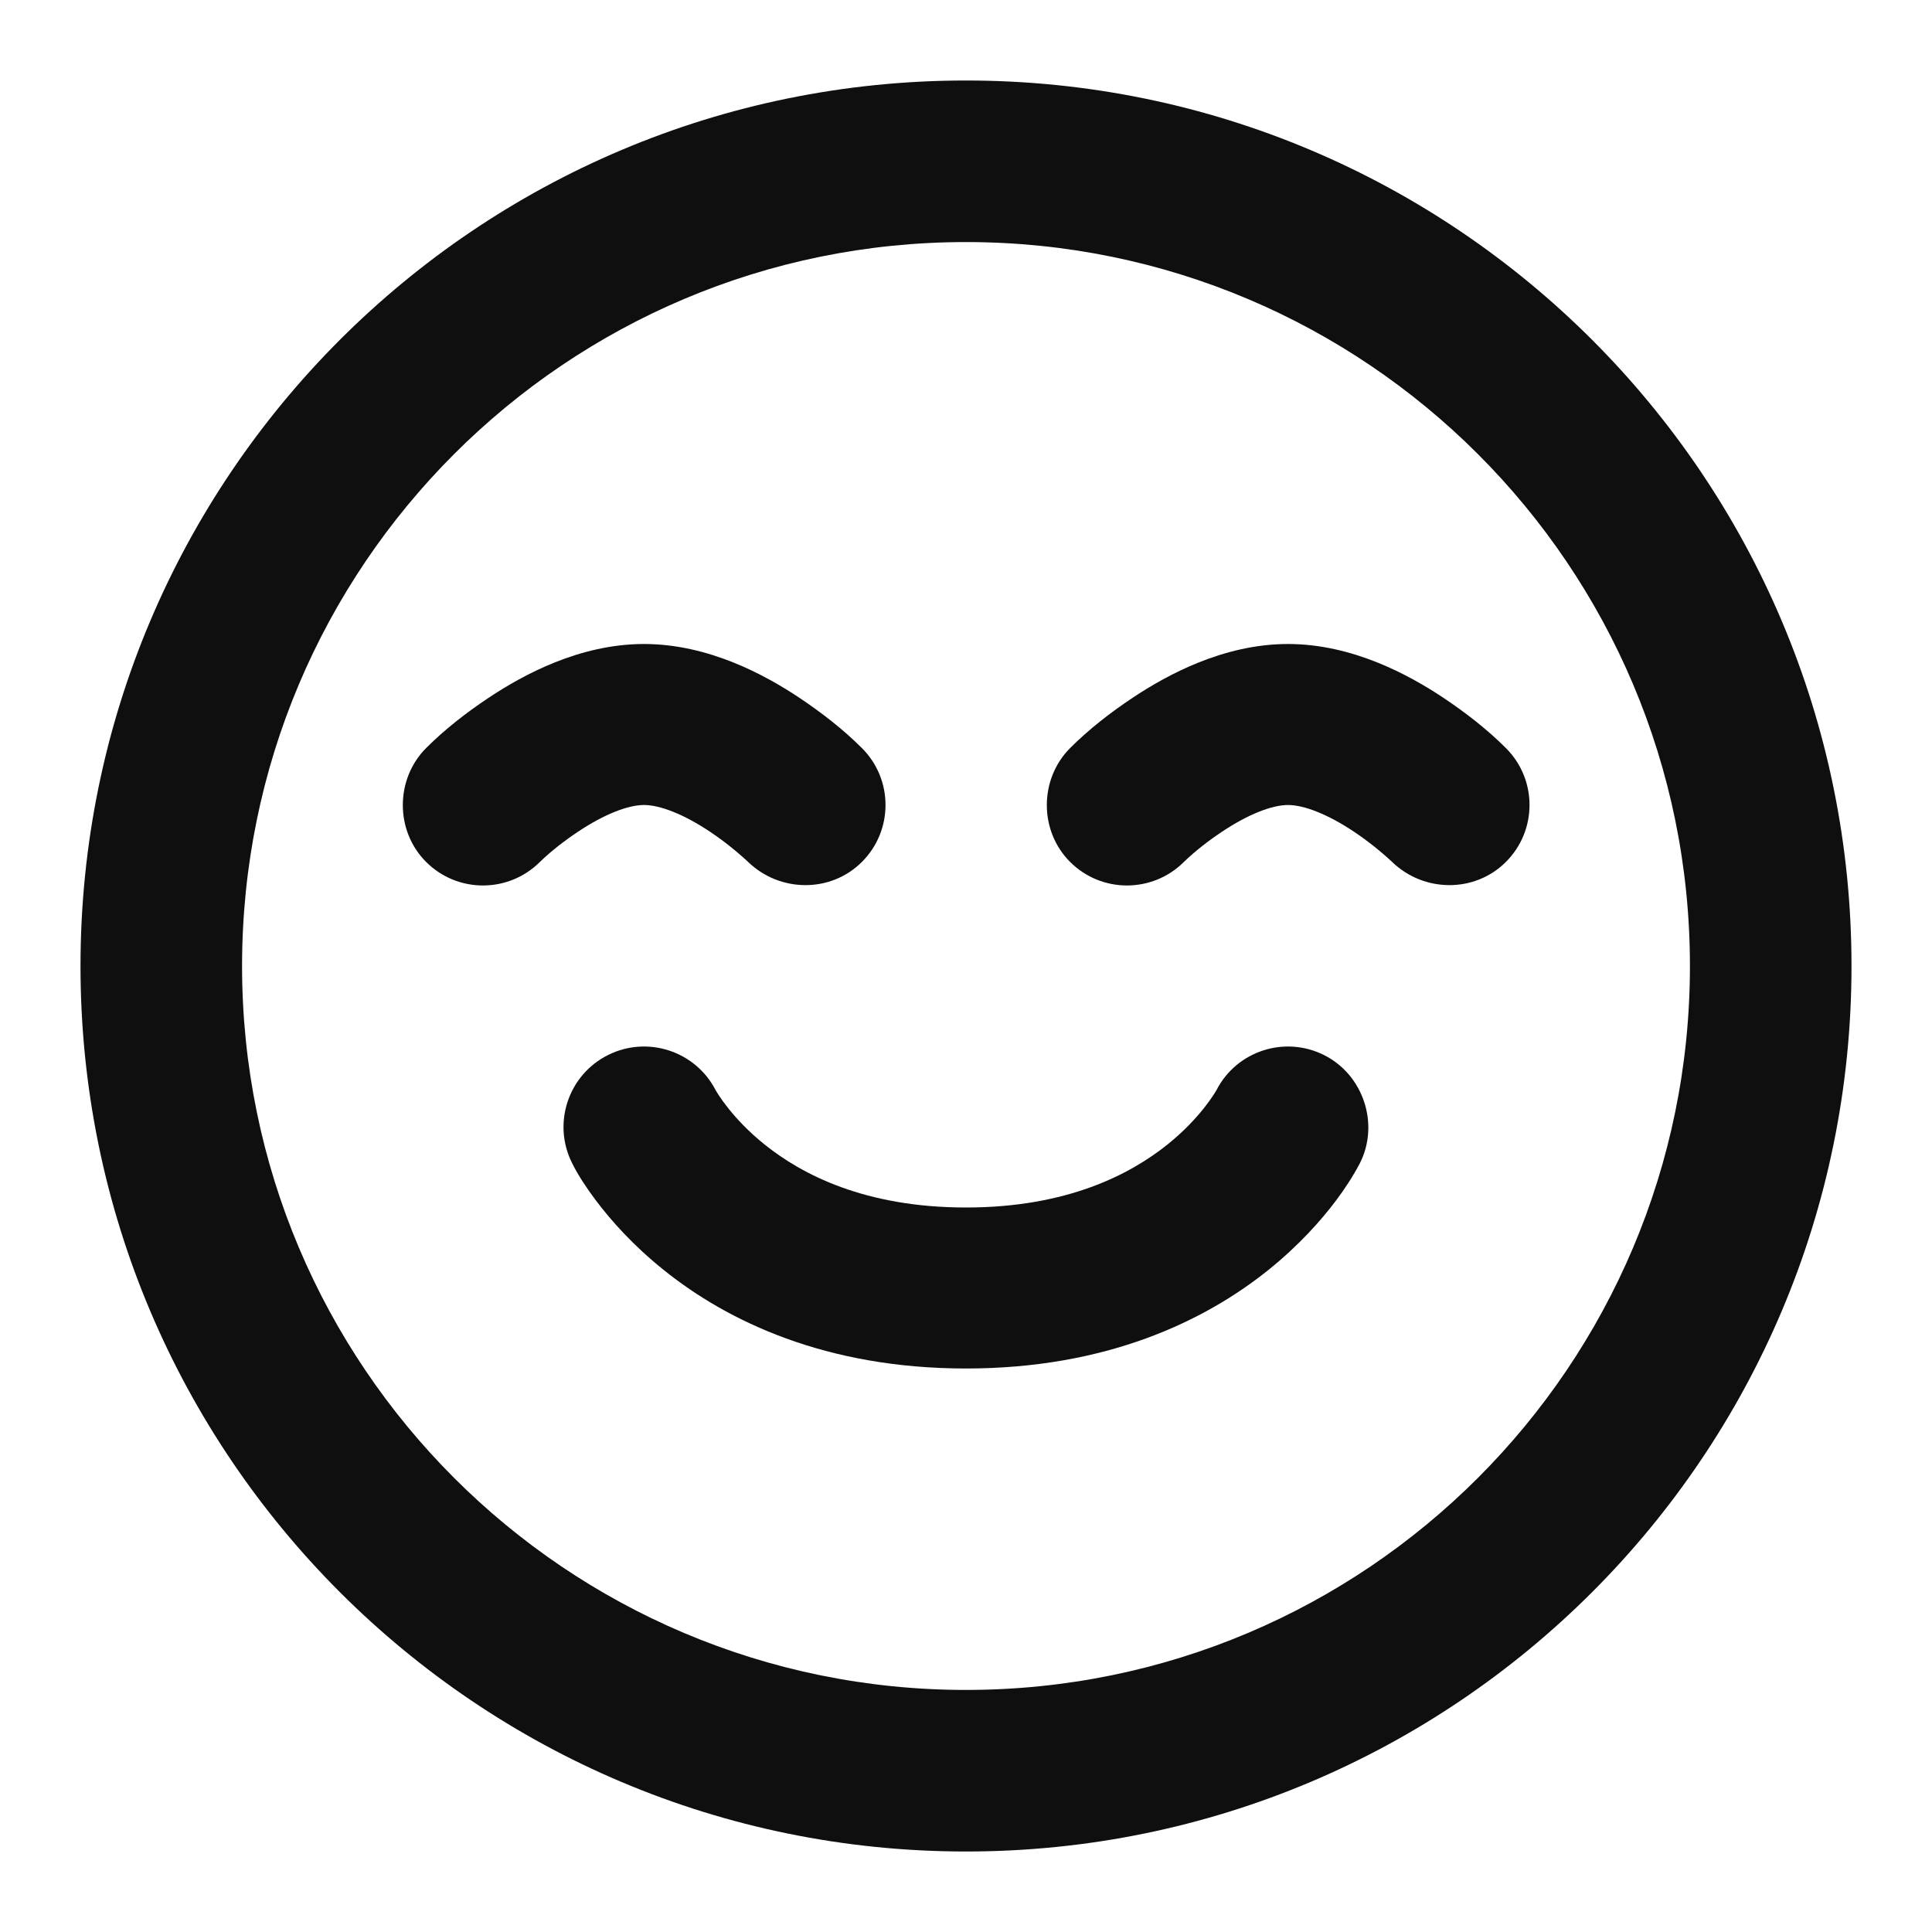
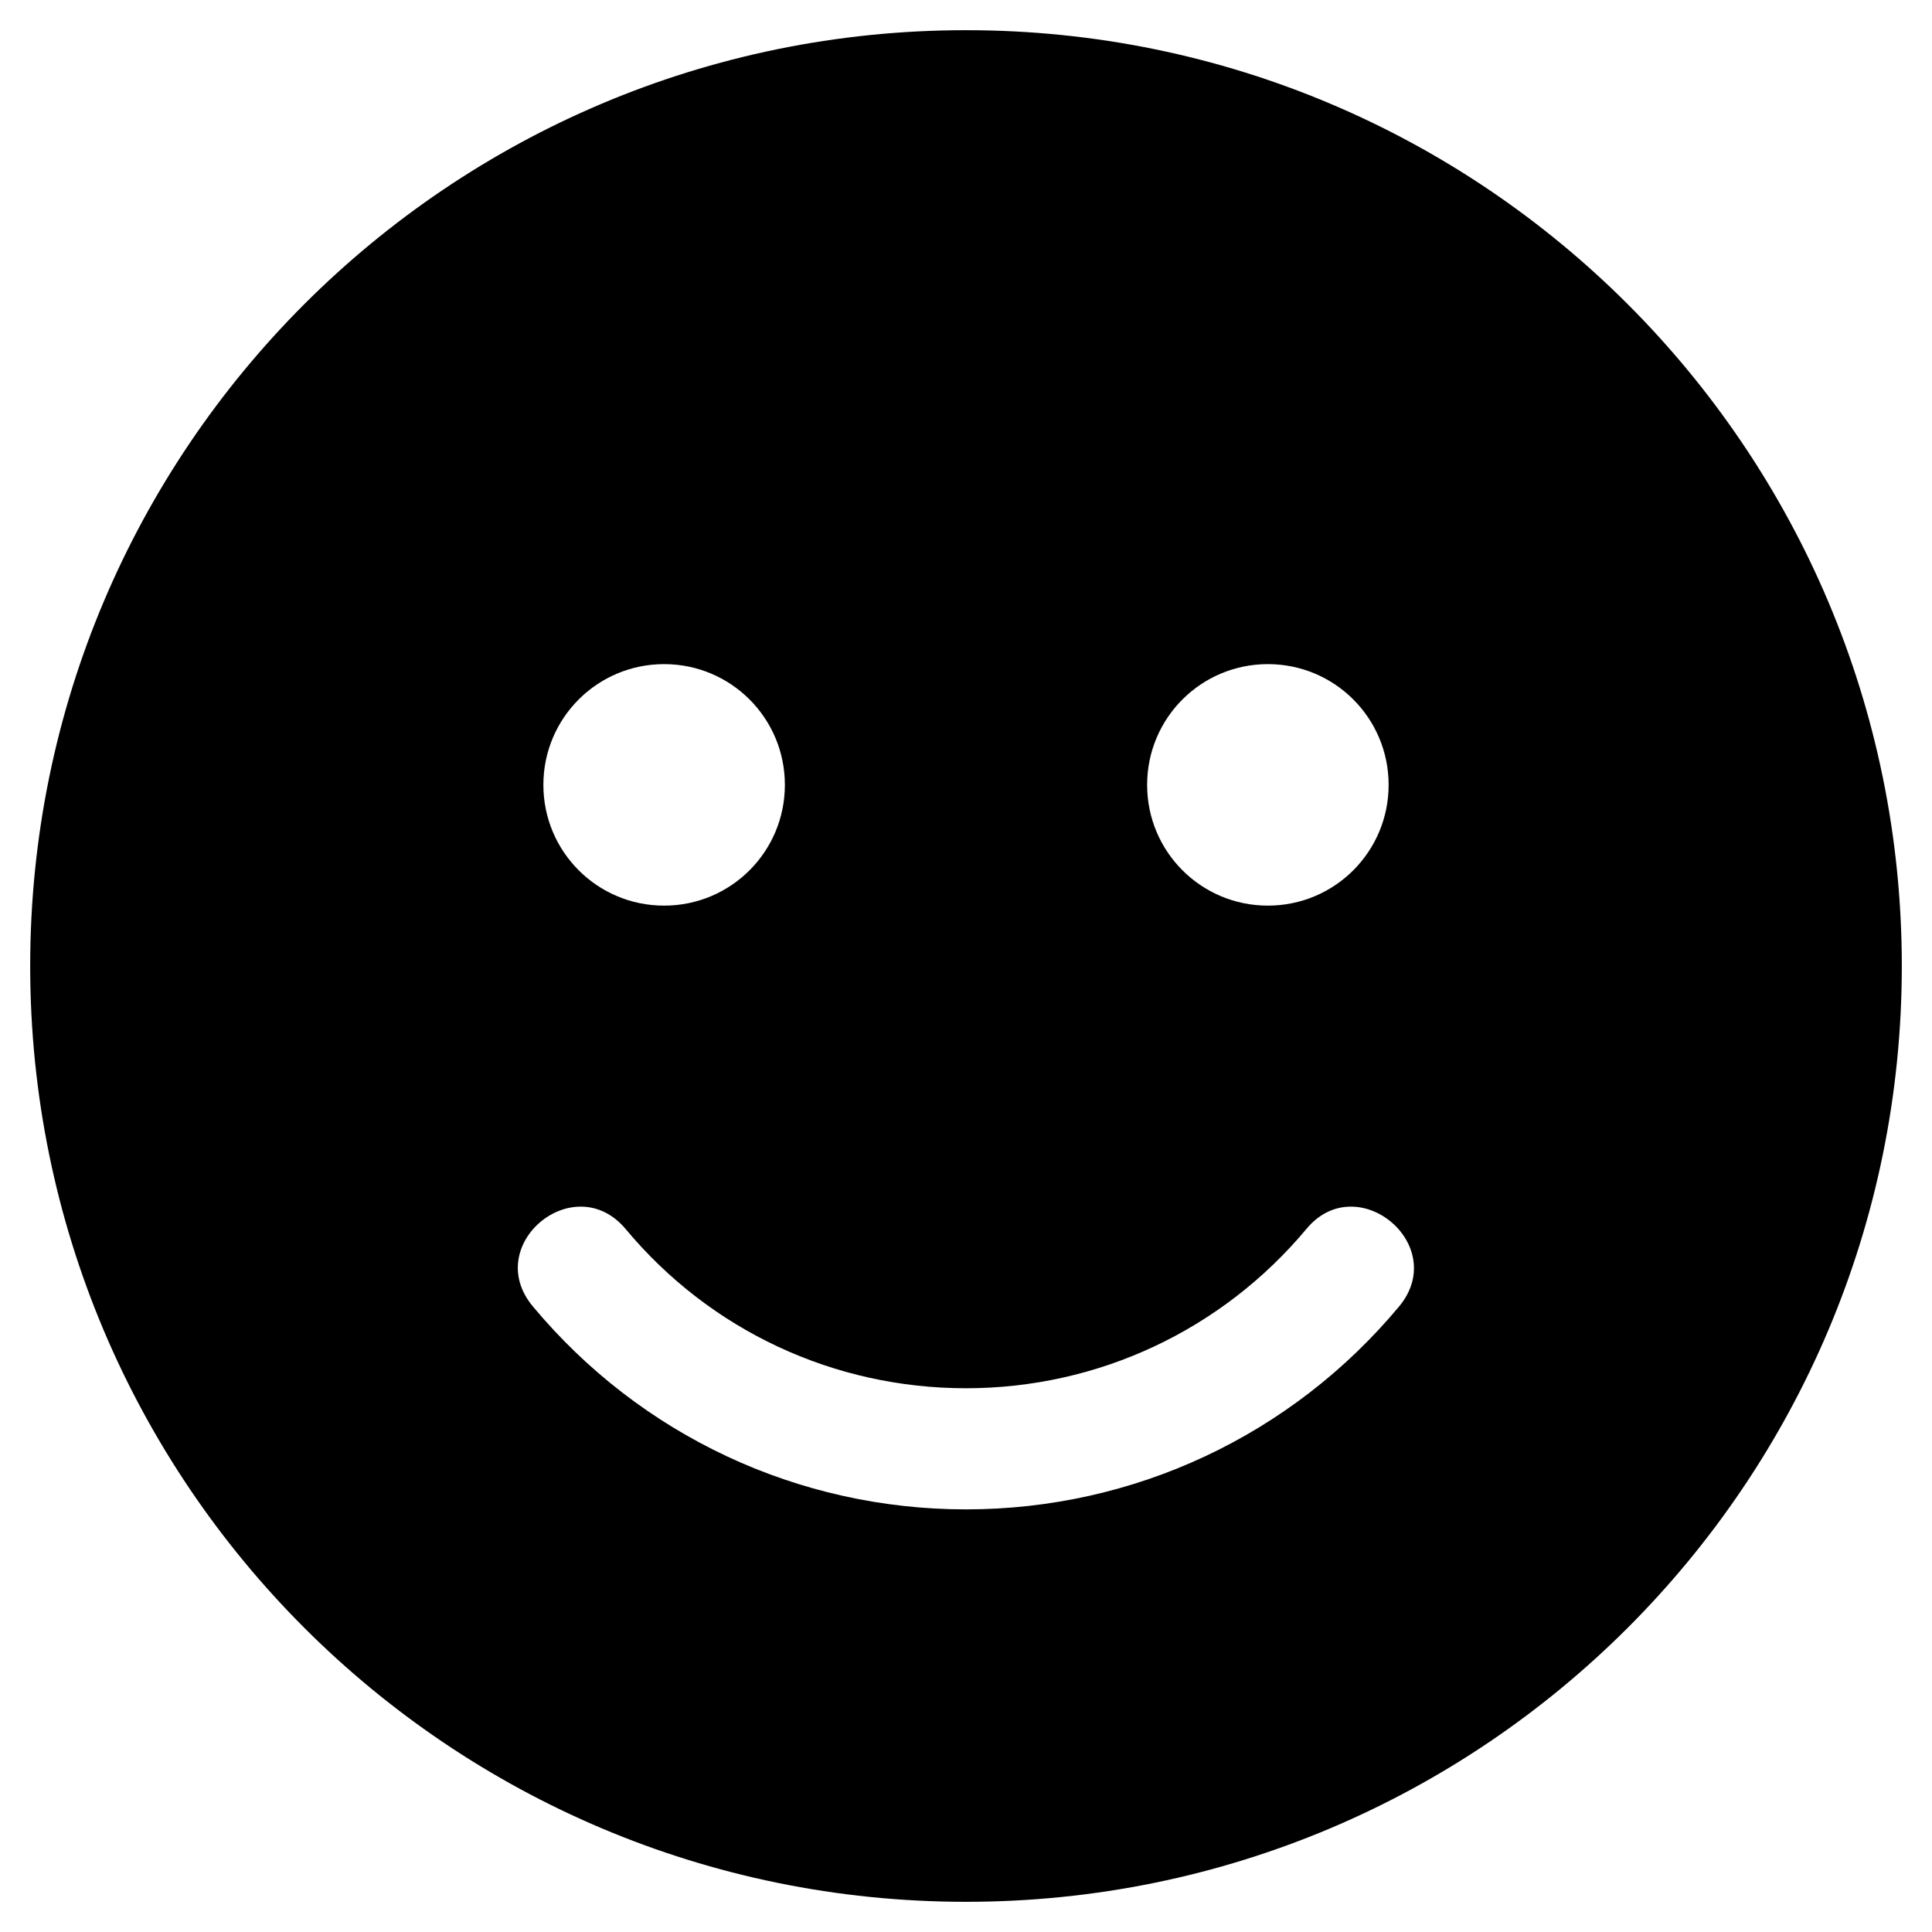
- <svg xmlns="http://www.w3.org/2000/svg" width="800px" height="800px" viewBox="0 0 24 24" fill="none">
-   <path d="M6.705 10.709C6.85 10.569 7.012 10.444 7.18 10.332C7.505 10.115 7.801 10 8 10C8.199 10 8.495 10.115 8.82 10.332C9.075 10.502 9.269 10.684 9.293 10.707C9.685 11.086 10.317 11.097 10.707 10.707C11.098 10.317 11.098 9.683 10.707 9.293C10.472 9.058 10.205 8.852 9.93 8.668C9.505 8.385 8.801 8 8 8C7.199 8 6.495 8.385 6.07 8.668C5.795 8.851 5.528 9.058 5.294 9.292C4.909 9.678 4.906 10.32 5.293 10.707C5.683 11.097 6.314 11.097 6.705 10.709Z" fill="#0F0F0F" />
-   <path d="M8.889 13.541C8.638 13.056 8.043 12.861 7.553 13.106C7.059 13.353 6.859 13.954 7.106 14.447C7.188 14.612 7.293 14.766 7.403 14.913C7.586 15.156 7.862 15.47 8.251 15.781C9.04 16.413 10.257 17 12 17C13.743 17 14.96 16.413 15.75 15.781C16.138 15.47 16.414 15.156 16.597 14.913C16.708 14.765 16.808 14.611 16.894 14.448C17.139 13.961 16.935 13.35 16.447 13.106C15.957 12.861 15.362 13.056 15.112 13.541C15.098 13.566 14.91 13.892 14.501 14.219C14.04 14.588 13.257 15 12 15C10.743 15 9.96 14.588 9.5 14.219C9.091 13.892 8.903 13.566 8.889 13.541Z" fill="#0F0F0F" />
-   <path fill-rule="evenodd" clip-rule="evenodd" d="M12 23C18.075 23 23 18.075 23 12C23 5.925 18.075 1 12 1C5.925 1 1 5.925 1 12C1 18.075 5.925 23 12 23ZM12 20.993C7.033 20.993 3.007 16.967 3.007 12C3.007 7.033 7.033 3.007 12 3.007C16.967 3.007 20.993 7.033 20.993 12C20.993 16.967 16.967 20.993 12 20.993Z" fill="#0F0F0F" />
-   <path d="M14.705 10.709C14.85 10.569 15.012 10.444 15.18 10.332C15.505 10.115 15.801 10 16 10C16.199 10 16.495 10.115 16.82 10.332C17.075 10.502 17.269 10.684 17.293 10.707C17.684 11.086 18.317 11.097 18.707 10.707C19.098 10.317 19.098 9.683 18.707 9.293C18.472 9.058 18.205 8.852 17.93 8.668C17.505 8.385 16.801 8 16 8C15.199 8 14.495 8.385 14.07 8.668C13.795 8.851 13.528 9.058 13.294 9.292C12.909 9.678 12.906 10.32 13.293 10.707C13.683 11.097 14.314 11.097 14.705 10.709Z" fill="#0F0F0F" />
+ <svg xmlns="http://www.w3.org/2000/svg" fill="#000000" width="800px" height="800px" viewBox="-8 0 512 512">
+   <path d="M248 8C111 8 0 119 0 256s111 248 248 248 248-111 248-248S385 8 248 8zm80 168c17.7 0 32 14.3 32 32s-14.3 32-32 32-32-14.3-32-32 14.3-32 32-32zm-160 0c17.7 0 32 14.3 32 32s-14.3 32-32 32-32-14.3-32-32 14.3-32 32-32zm194.8 170.2C334.3 380.4 292.5 400 248 400s-86.3-19.6-114.8-53.8c-13.6-16.3 11-36.7 24.6-20.5 22.4 26.9 55.2 42.2 90.2 42.2s67.8-15.4 90.2-42.2c13.4-16.2 38.1 4.2 24.6 20.5z" />
</svg>
